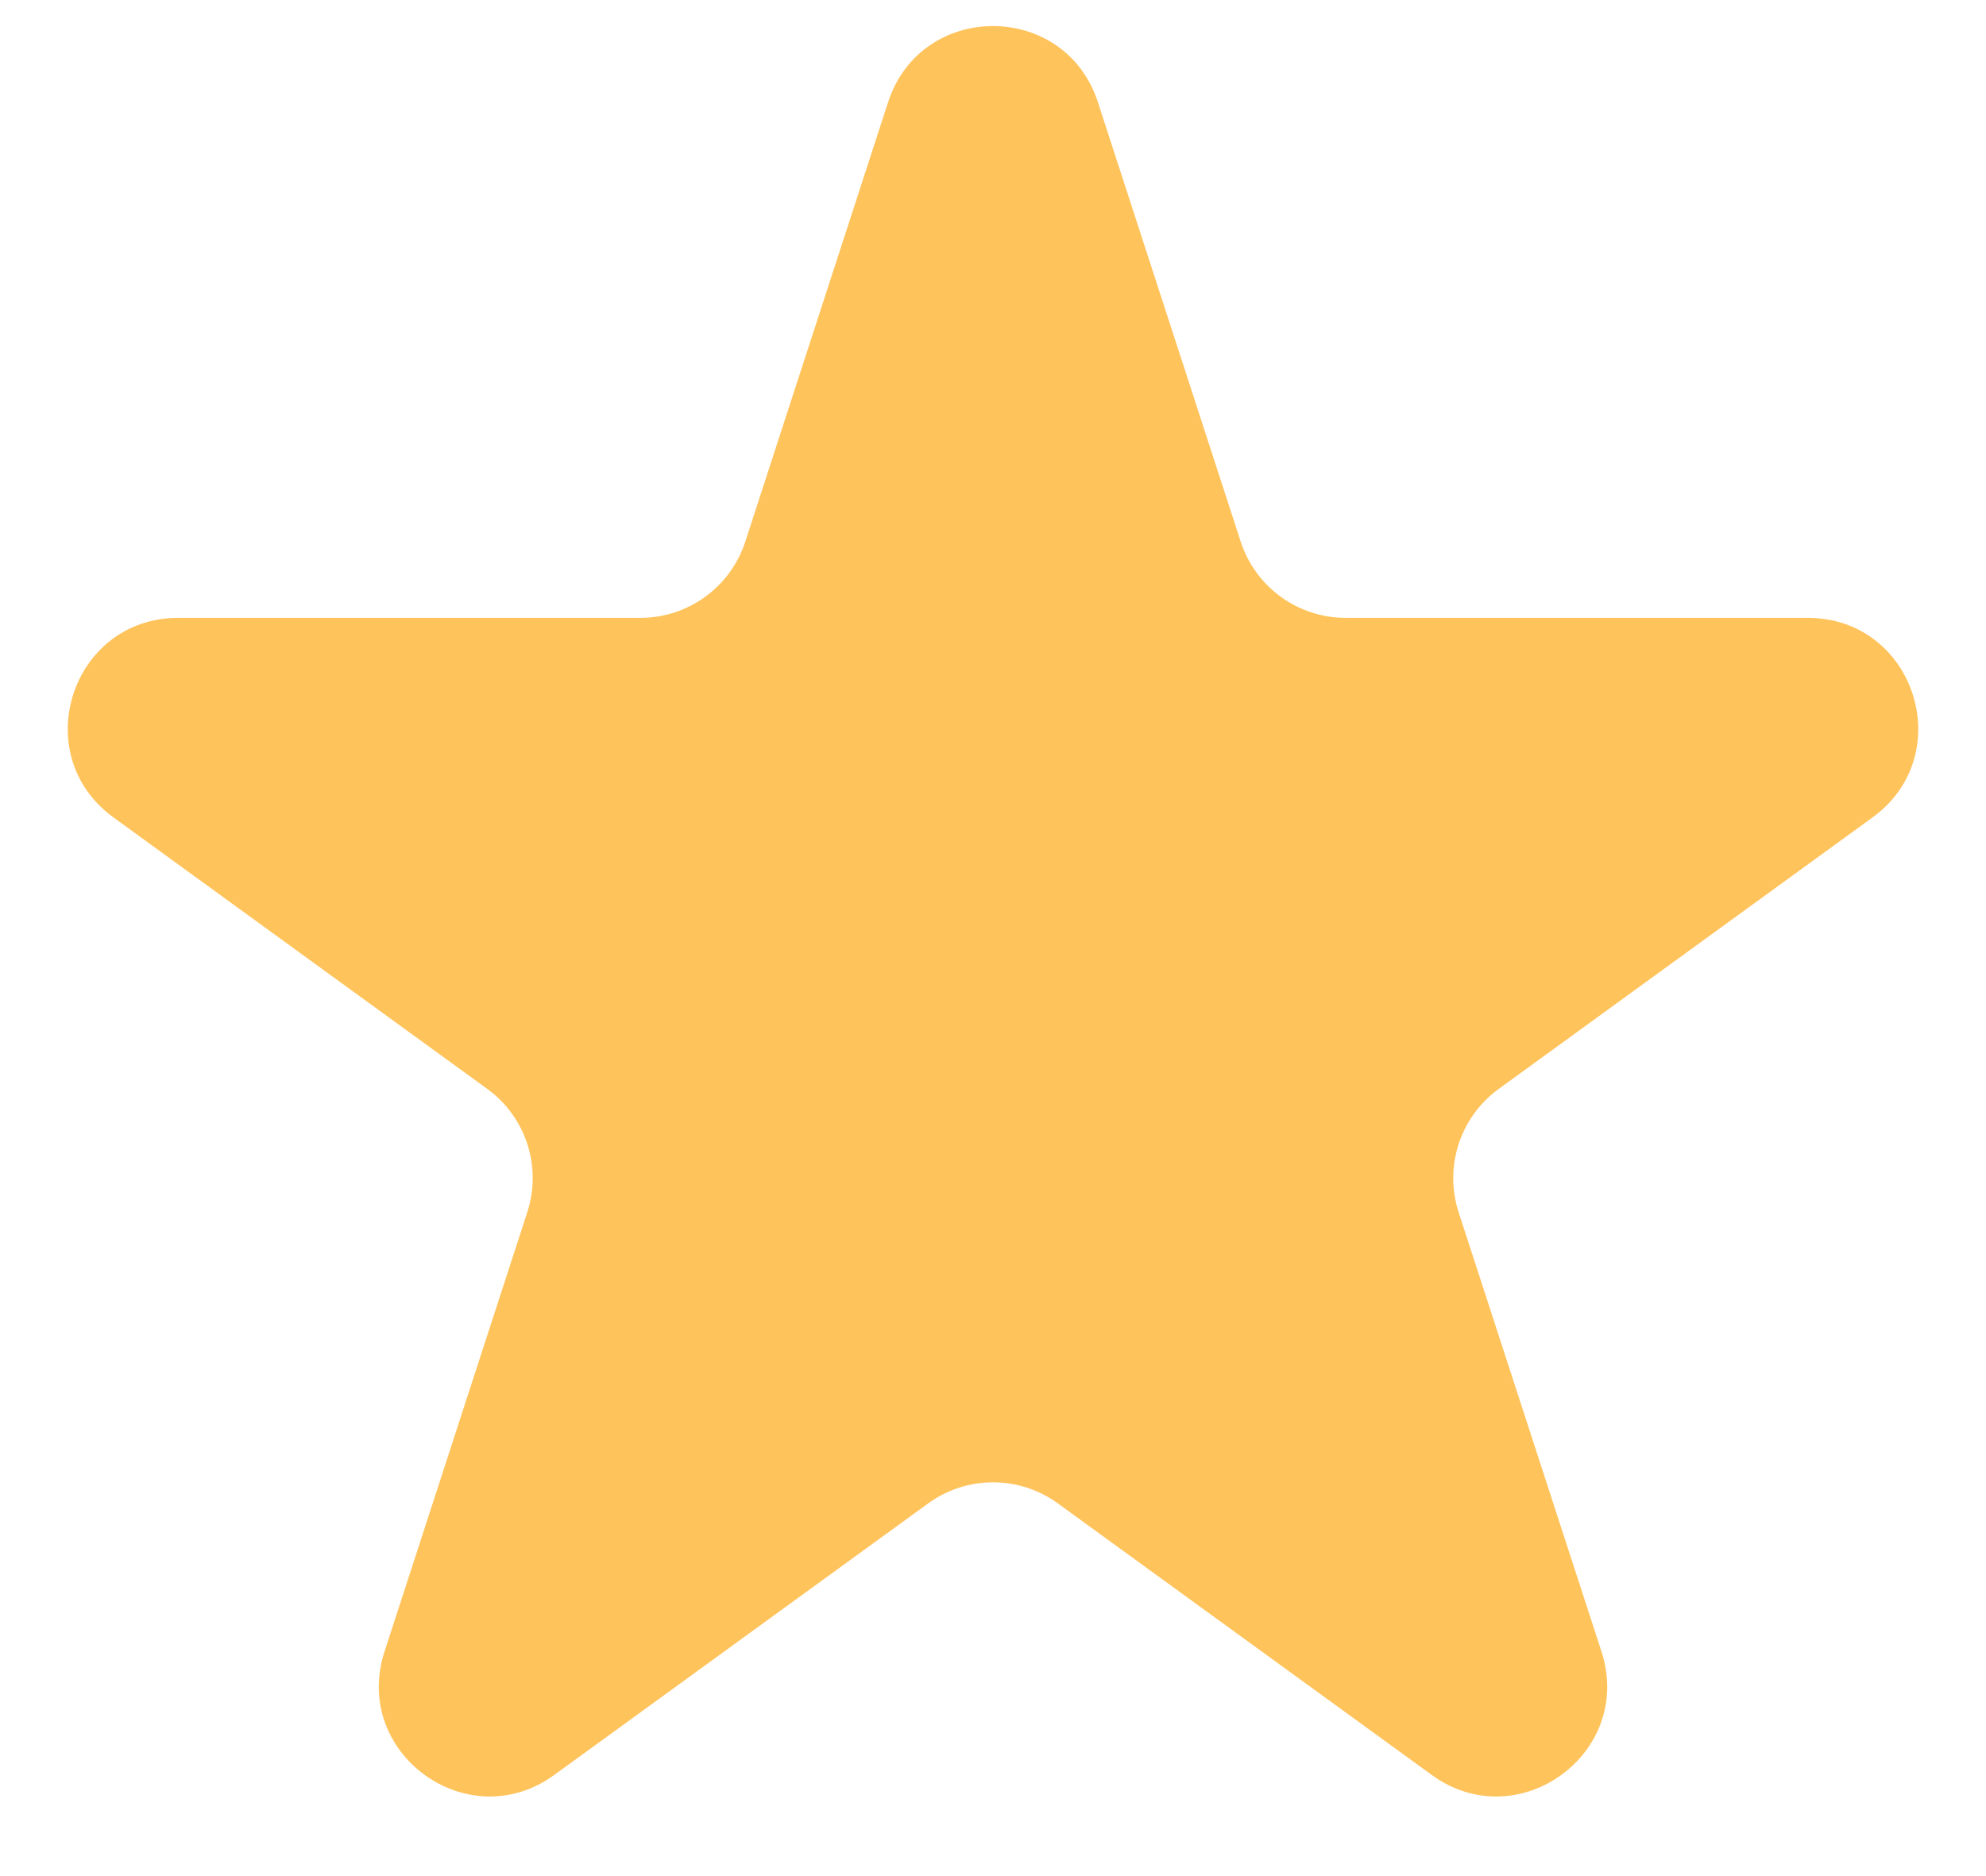
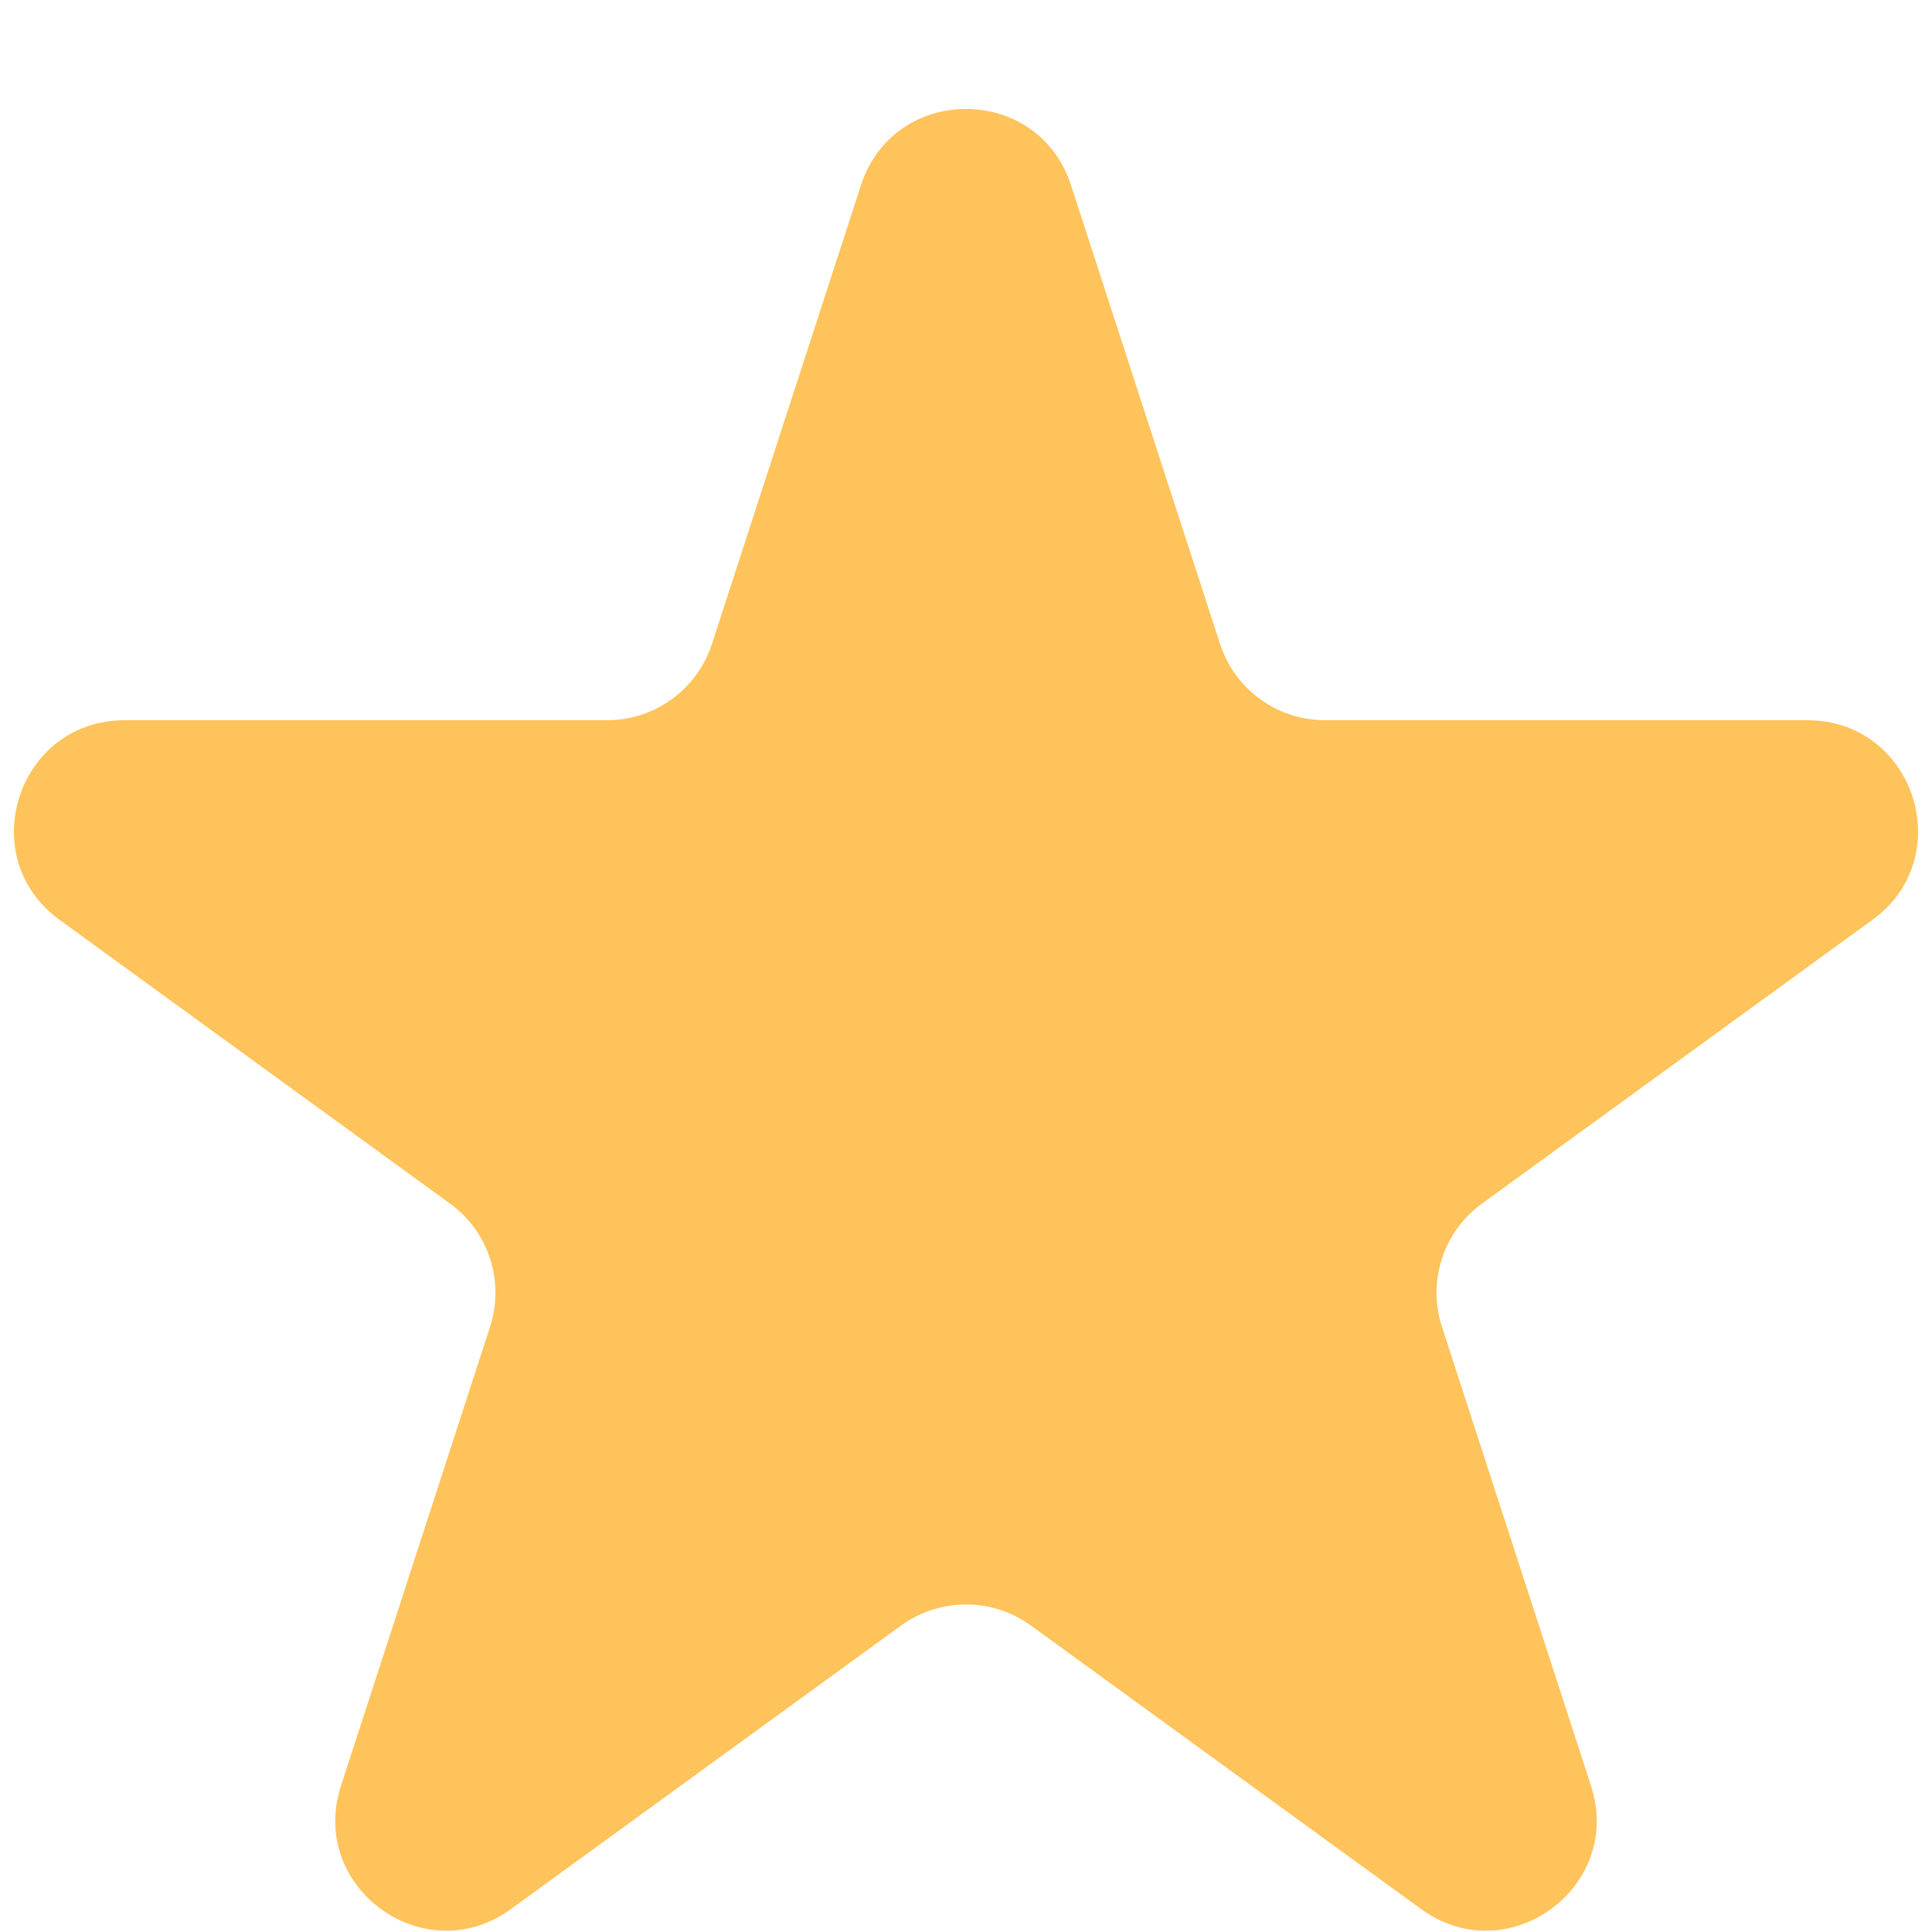
- <svg xmlns="http://www.w3.org/2000/svg" width="18" height="17" viewBox="0 0 18 17" fill="none">
-   <path d="M8.049 0.927C8.348 0.006 9.652 0.006 9.951 0.927L11.245 4.91C11.379 5.322 11.763 5.601 12.196 5.601H16.384C17.353 5.601 17.755 6.84 16.972 7.41L13.584 9.871C13.233 10.126 13.087 10.577 13.22 10.989L14.515 14.972C14.814 15.893 13.759 16.66 12.976 16.09L9.588 13.629C9.237 13.374 8.763 13.374 8.412 13.629L5.024 16.09C4.241 16.66 3.186 15.893 3.485 14.972L4.779 10.989C4.913 10.577 4.767 10.126 4.416 9.871L1.028 7.41C0.245 6.84 0.647 5.601 1.616 5.601H5.804C6.237 5.601 6.621 5.322 6.755 4.91L8.049 0.927Z" fill="#FFC35B" />
+ <svg xmlns="http://www.w3.org/2000/svg" width="14" height="14" viewBox="0 0 14 14" fill="none">
+   <path d="M6.239 1.342C6.479 0.605 7.521 0.605 7.761 1.342L8.841 4.666C8.948 4.996 9.255 5.219 9.602 5.219H13.097C13.872 5.219 14.195 6.211 13.568 6.666L10.74 8.721C10.459 8.924 10.342 9.285 10.449 9.615L11.529 12.94C11.769 13.677 10.925 14.29 10.298 13.834L7.47 11.779C7.19 11.576 6.81 11.576 6.53 11.779L3.702 13.834C3.075 14.29 2.231 13.677 2.471 12.94L3.551 9.615C3.658 9.285 3.541 8.924 3.26 8.721L0.432 6.666C-0.195 6.211 0.128 5.219 0.903 5.219H4.398C4.745 5.219 5.052 4.996 5.159 4.666L6.239 1.342Z" fill="#FFC35B" />
</svg>
